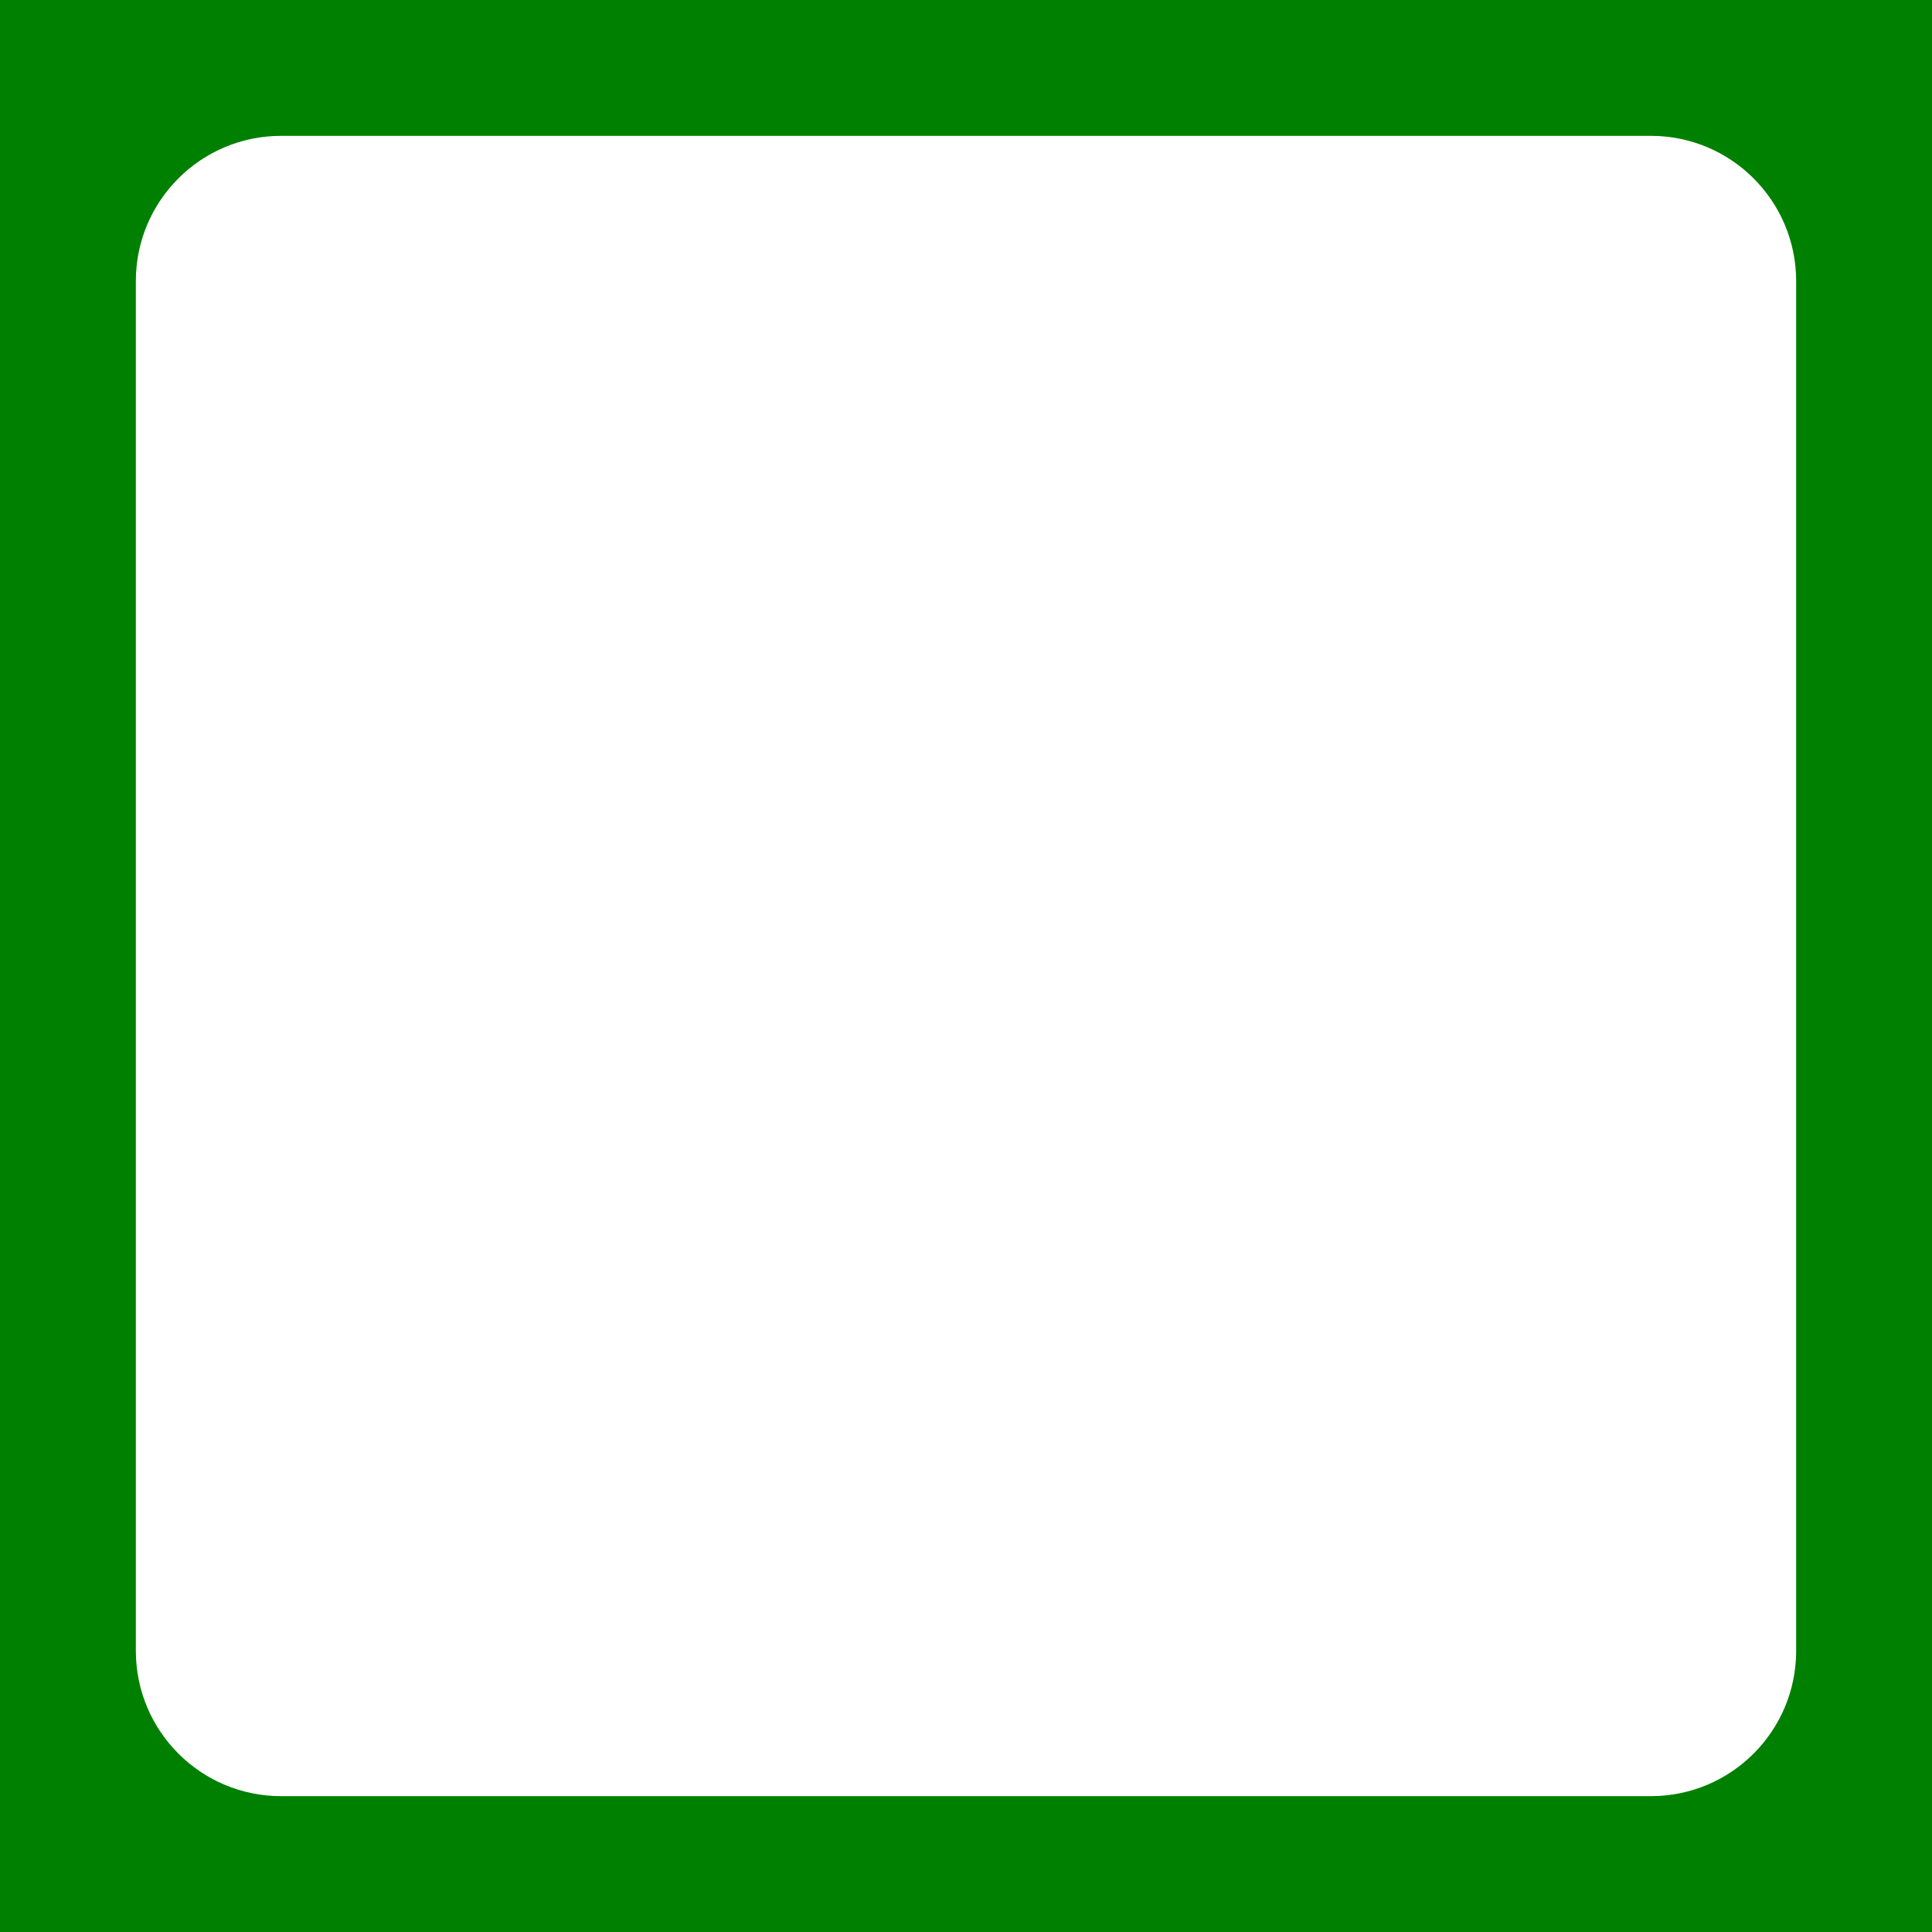
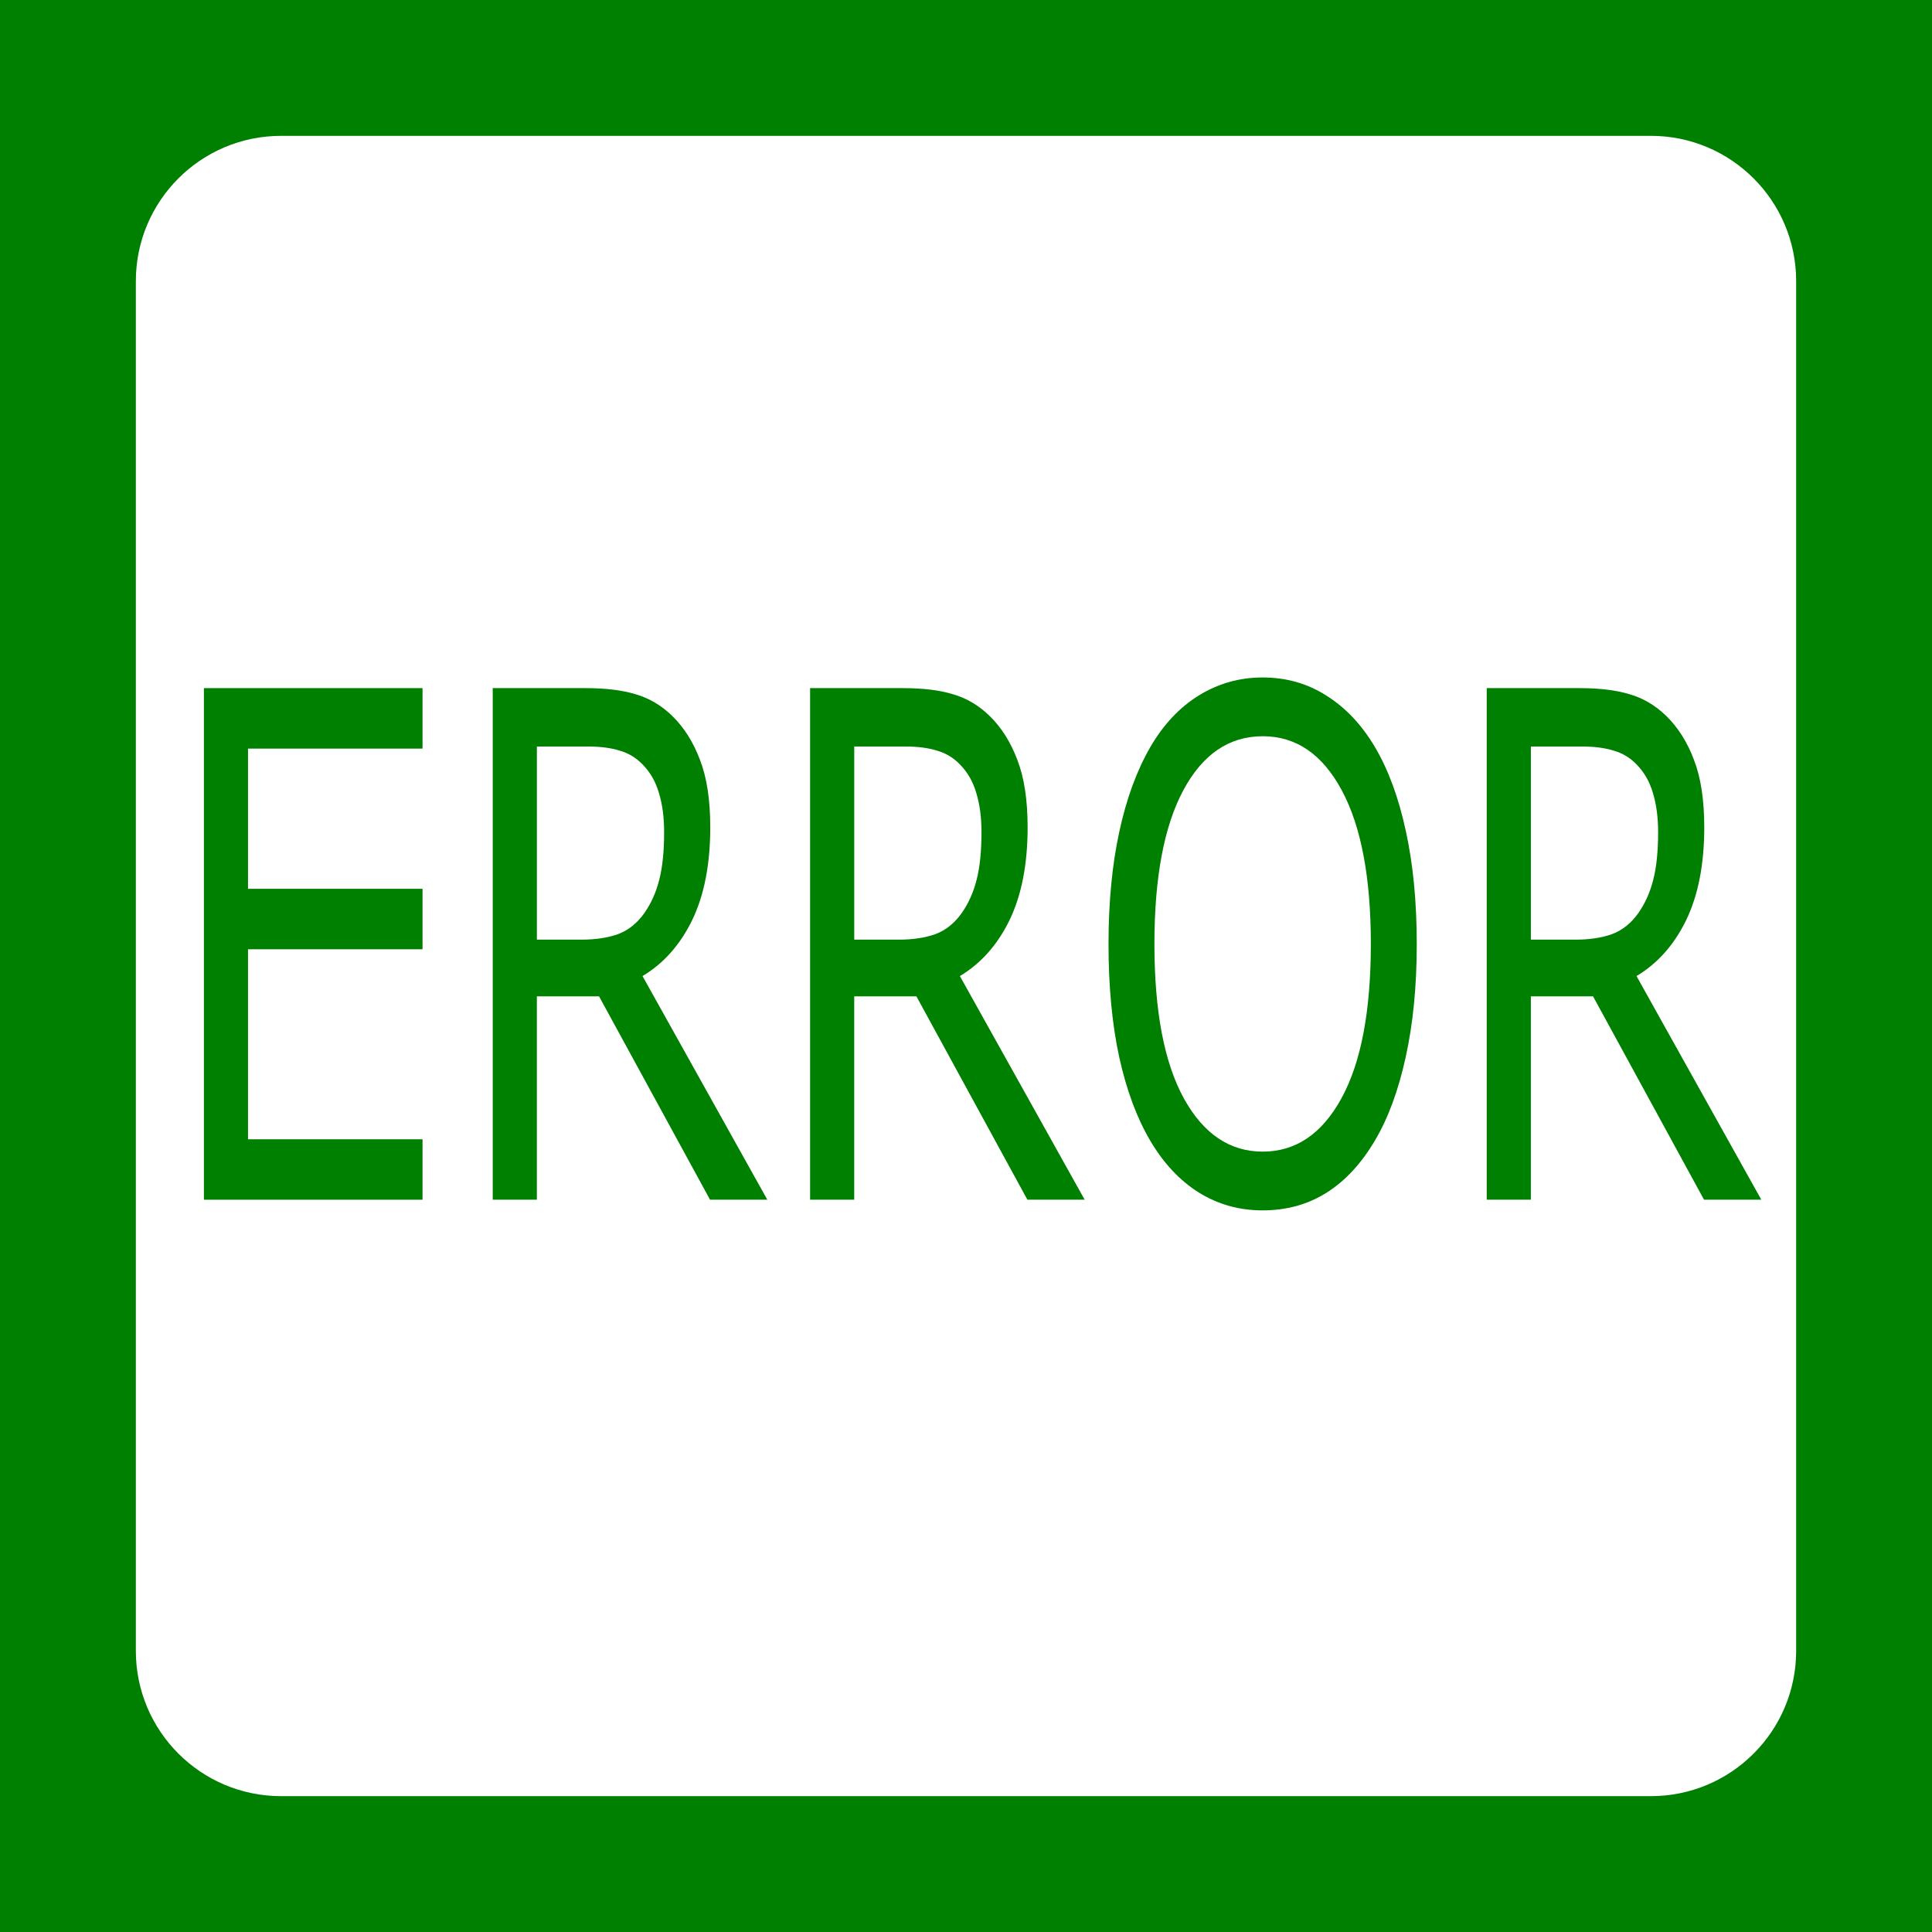
<svg xmlns="http://www.w3.org/2000/svg" viewBox="0 0 512 512" style="height: 512px; width: 512px;" version="1.1" id="svg3759">
  <defs id="defs3763" />
  <path d="M0 0h512v512H0z" fill="#417505" fill-opacity="1" id="path3753" style="fill:#008000" />
  <g class="" id="g3757">
    <path d="M 74.5,36 A 38.5,38.5 0 0 0 36,74.5 v 363 A 38.5,38.5 0 0 0 74.5,476 h 363 A 38.5,38.5 0 0 0 476,437.5 V 74.5 A 38.5,38.5 0 0 0 437.5,36 Z M 256,206 a 50,50 0 0 1 0,100 50,50 0 0 1 0,-100 z" id="path3755" style="fill:#ffffff;fill-opacity:1" />
  </g>
  <path style="fill:#ffffff;stroke-width:1.601" id="path3767" d="M 320,244.881 A 78.102,117.424 0 0 1 263.942,357.531 78.102,117.424 0 0 1 176.24,308.471 78.102,117.424 0 0 1 182.791,168.128 78.102,117.424 0 0 1 274.191,137.965" />
-   <flowRoot xml:space="preserve" id="flowRoot3769" style="font-style:normal;font-weight:normal;font-size:40px;line-height:1.25;font-family:sans-serif;letter-spacing:0px;word-spacing:0px;fill:#008000;fill-opacity:1;stroke:none;" transform="matrix(3.024007,0,0,4.661911,-103.7497,-484.3165)">
-     <flowRegion id="flowRegion3771" style="fill:#008000;fill-opacity:1;">
-       <rect id="rect3773" width="417.627" height="157.831" x="48.271" y="135.593" style="fill:#008000;fill-opacity:1;" />
-     </flowRegion>
-     <flowPara id="flowPara3775">ERROR</flowPara>
-   </flowRoot>
+   <g aria-label="ERROR" transform="matrix(3.024007,0,0,4.661911,-103.7497,-484.3165)" style="font-style:normal;font-weight:normal;font-size:40px;line-height:1.25;font-family:sans-serif;letter-spacing:0px;word-spacing:0px;fill:#008000;fill-opacity:1;stroke:none" id="flowRoot3769">
+     <path d="M 71.338,172.087 H 52.178 v -29.082 h 19.16 v 3.438 H 56.045 v 7.969 h 15.293 v 3.438 H 56.045 v 10.801 h 15.293 z" style="" id="path16" />
+     <path d="m 101.553,172.087 h -5.02 l -9.727,-11.562 h -5.449 v 11.562 h -3.867 v -29.082 h 8.145 q 2.637,0 4.395,0.352 1.758,0.332 3.164,1.211 1.582,0.996 2.461,2.52 0.898,1.504 0.898,3.828 0,3.145 -1.582,5.273 -1.582,2.109 -4.355,3.184 z m -9.043,-20.898 q 0,-1.25 -0.449,-2.207 -0.43,-0.977 -1.445,-1.641 -0.84,-0.566 -1.992,-0.781 -1.152,-0.234 -2.715,-0.234 h -4.551 v 10.977 h 3.906 q 1.836,0 3.203,-0.312 1.367,-0.332 2.324,-1.211 0.879,-0.82 1.289,-1.875 0.43,-1.074 0.43,-2.715 z" style="" id="path18" />
+     <path d="m 129.365,172.087 h -5.02 l -9.727,-11.562 h -5.449 v 11.562 h -3.867 v -29.082 h 8.145 q 2.637,0 4.395,0.352 1.758,0.332 3.164,1.211 1.582,0.996 2.461,2.52 0.898,1.504 0.898,3.828 0,3.145 -1.582,5.273 -1.582,2.109 -4.355,3.184 z m -9.043,-20.898 q 0,-1.25 -0.449,-2.207 -0.43,-0.977 -1.445,-1.641 -0.84,-0.566 -1.992,-0.781 -1.152,-0.234 -2.715,-0.234 h -4.551 v 10.977 h 3.906 q 1.836,0 3.203,-0.312 1.367,-0.332 2.324,-1.211 0.879,-0.82 1.289,-1.875 0.43,-1.074 0.43,-2.715 z" style="" id="path20" />
+     <path d="m 154.795,146.345 q 1.777,1.953 2.715,4.785 0.957,2.832 0.957,6.426 0,3.594 -0.977,6.445 -0.957,2.832 -2.695,4.727 -1.797,1.973 -4.258,2.969 -2.441,0.996 -5.586,0.996 -3.066,0 -5.586,-1.016 -2.5,-1.016 -4.258,-2.949 -1.758,-1.934 -2.715,-4.746 -0.938,-2.812 -0.938,-6.426 0,-3.555 0.938,-6.367 0.938,-2.832 2.734,-4.844 1.719,-1.914 4.258,-2.93 2.559,-1.016 5.566,-1.016 3.125,0 5.605,1.035 2.5,1.016 4.238,2.91 z m -0.352,11.211 q 0,-5.664 -2.539,-8.73 -2.539,-3.086 -6.934,-3.086 -4.434,0 -6.973,3.086 -2.52,3.066 -2.52,8.73 0,5.723 2.578,8.77 2.578,3.027 6.914,3.027 4.336,0 6.895,-3.027 2.578,-3.047 2.578,-8.77 z" style="" id="path22" />
+     <path d="m 188.662,172.087 h -5.02 l -9.727,-11.562 h -5.449 v 11.562 h -3.867 v -29.082 h 8.145 q 2.637,0 4.395,0.352 1.758,0.332 3.164,1.211 1.582,0.996 2.461,2.52 0.898,1.504 0.898,3.828 0,3.145 -1.582,5.273 -1.582,2.109 -4.355,3.184 z m -9.043,-20.898 q 0,-1.25 -0.449,-2.207 -0.43,-0.977 -1.445,-1.641 -0.84,-0.566 -1.992,-0.781 -1.152,-0.234 -2.715,-0.234 h -4.551 v 10.977 h 3.906 q 1.836,0 3.203,-0.312 1.367,-0.332 2.324,-1.211 0.879,-0.82 1.289,-1.875 0.43,-1.074 0.43,-2.715 z" style="" id="path24" />
+   </g>
  <text xml:space="preserve" style="font-style:normal;font-weight:normal;font-size:40px;line-height:1.25;font-family:sans-serif;letter-spacing:0px;word-spacing:0px;fill:#000000;fill-opacity:1;stroke:none" x="137.22" y="171.39" id="text3779">
    <tspan id="tspan3777" x="137.22" y="207.883" />
  </text>
</svg>
